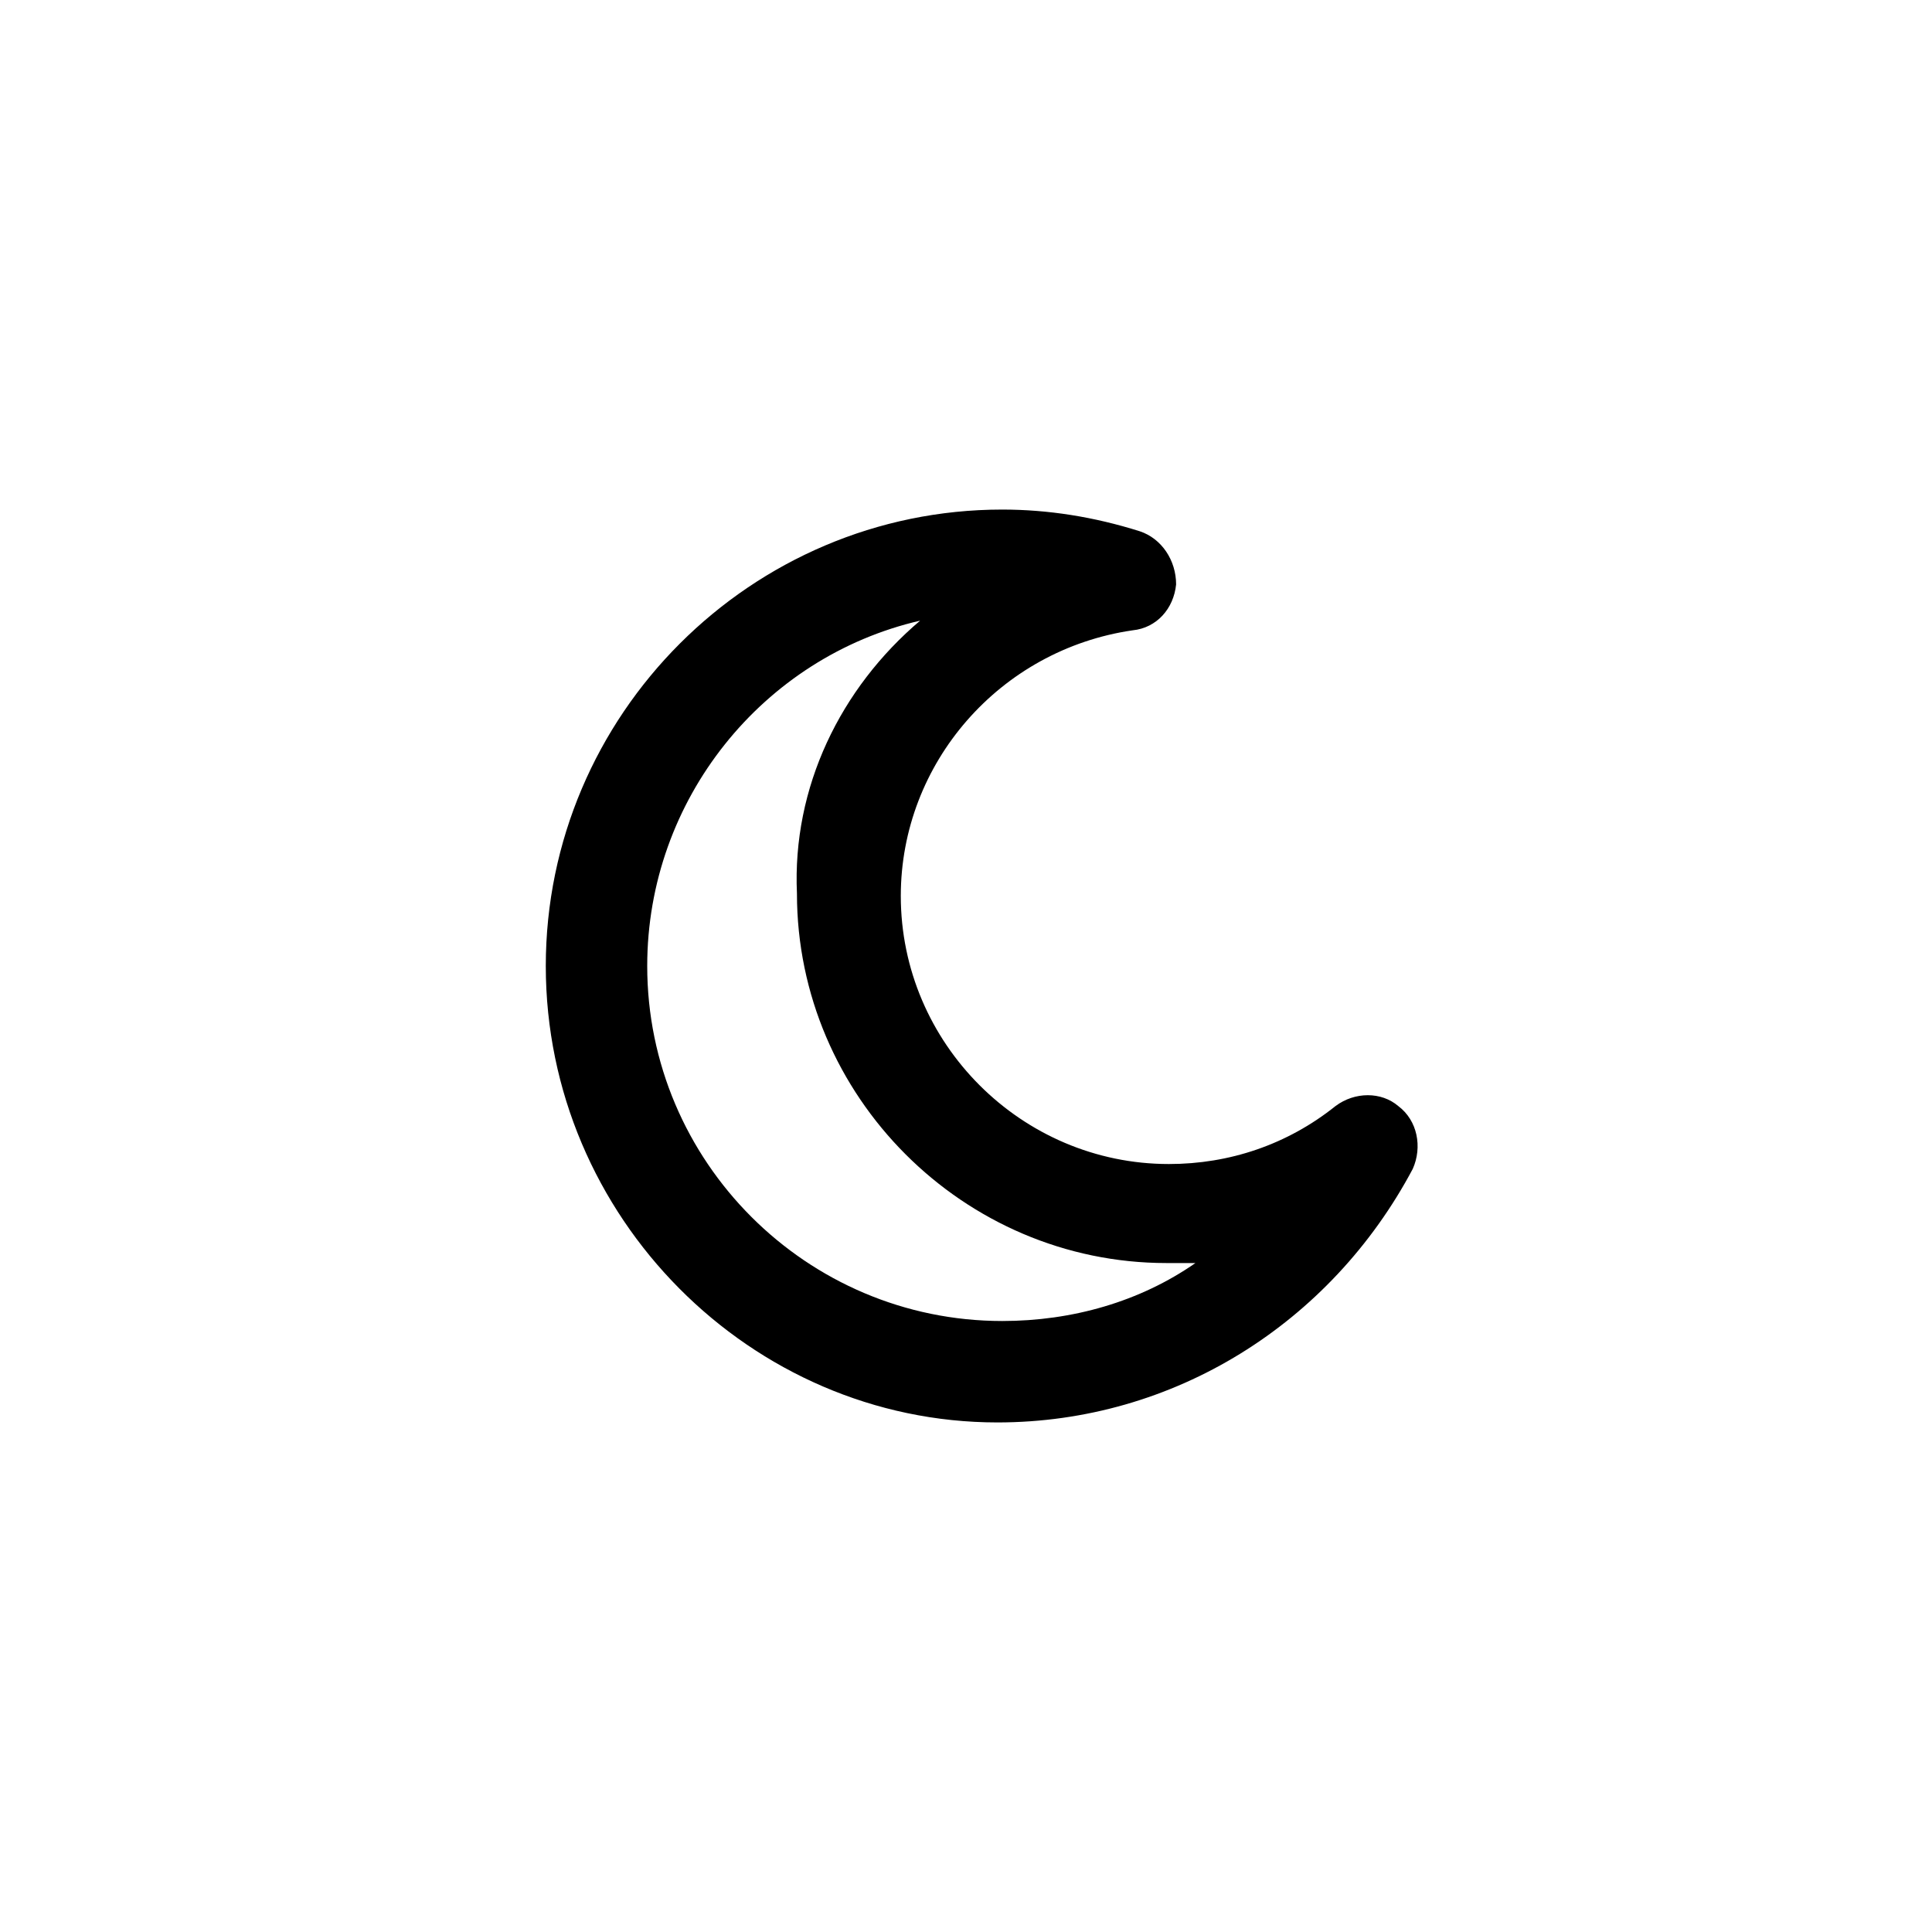
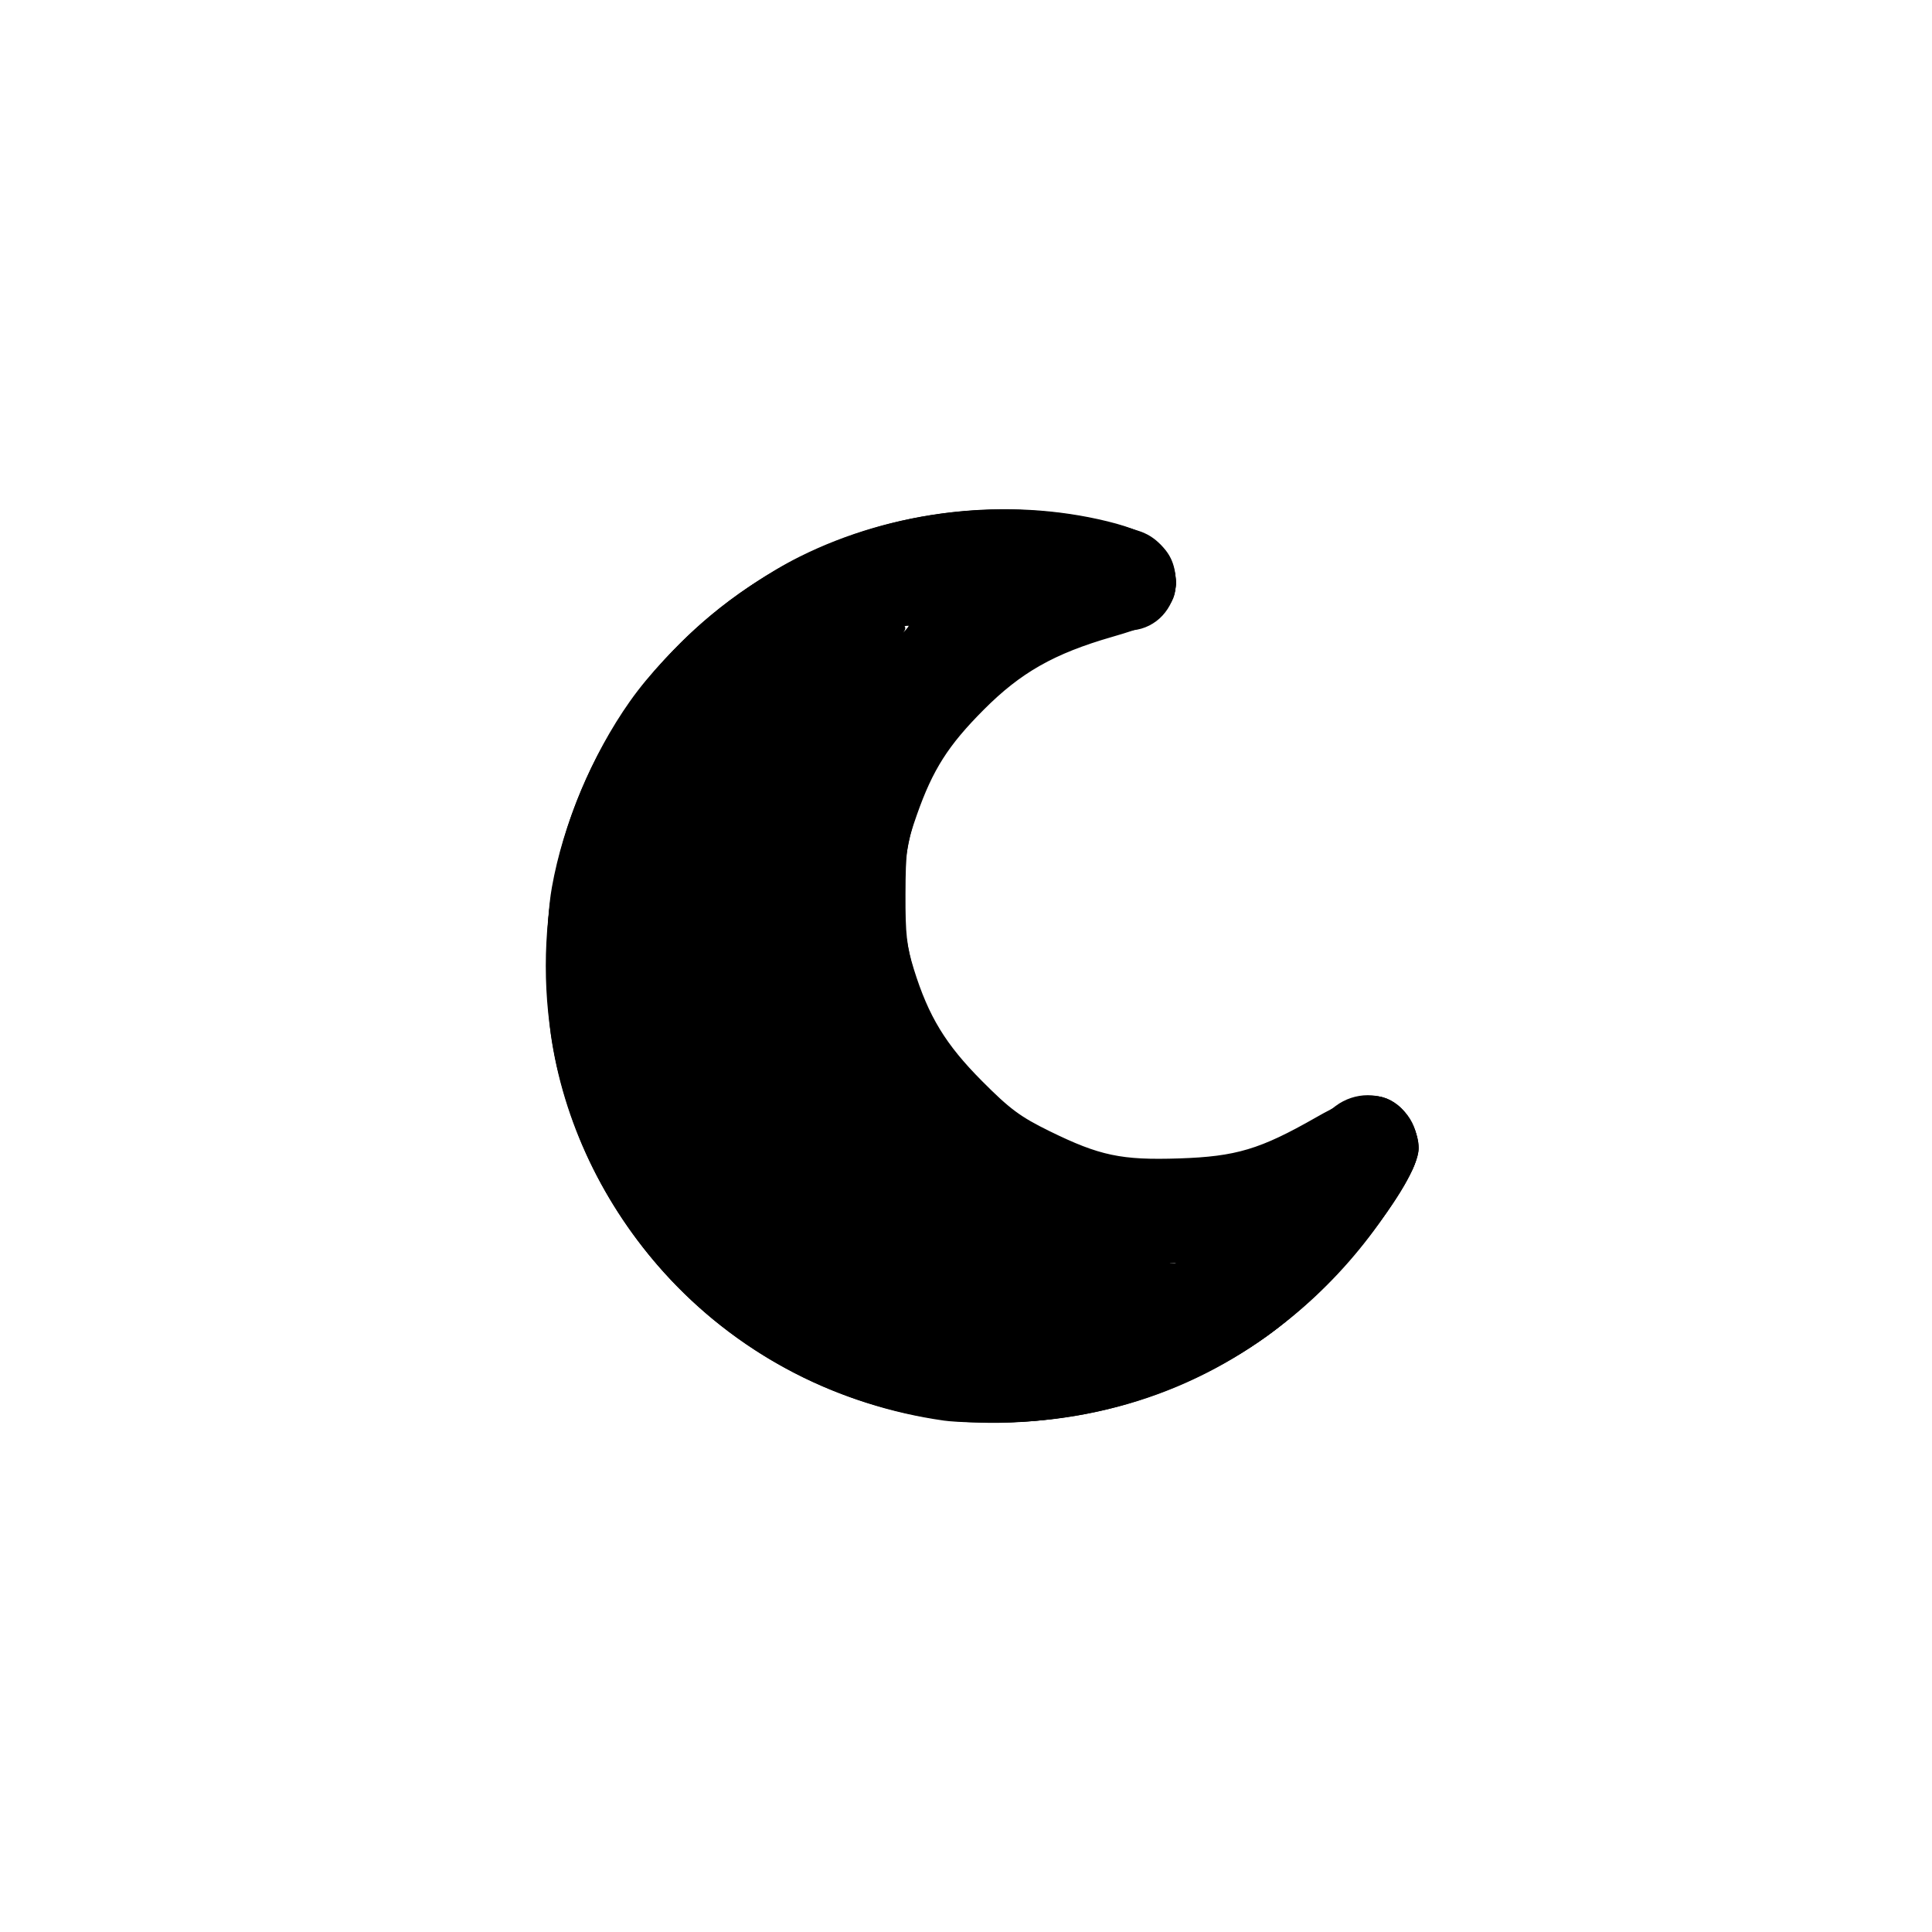
- <svg xmlns="http://www.w3.org/2000/svg" fill="#000000" width="800px" height="800px" viewBox="-9 0 32 32" version="1.1">
-   <path d="M7.52 23.56c-4.080 0-7.48-3.4-7.48-7.56s3.4-7.56 7.56-7.56c0.76 0 1.52 0.12 2.28 0.36 0.36 0.12 0.6 0.48 0.6 0.88-0.040 0.4-0.32 0.72-0.72 0.76-2.2 0.32-3.84 2.2-3.84 4.4 0 2.44 2 4.44 4.44 4.44 1 0 1.96-0.32 2.76-0.96 0.32-0.24 0.76-0.24 1.040 0 0.32 0.24 0.4 0.68 0.24 1.040-1.36 2.56-3.96 4.2-6.88 4.2zM6.24 10.28c-2.6 0.6-4.52 2.96-4.52 5.72 0 3.24 2.64 5.88 5.88 5.88 1.16 0 2.28-0.32 3.2-0.96-0.16 0-0.32 0-0.48 0-3.36 0-6.12-2.76-6.12-6.12-0.080-1.76 0.72-3.4 2.040-4.52z" />
+ <svg xmlns="http://www.w3.org/2000/svg" fill="#000000" width="800px" height="800px" viewBox="-9 0 32 32" version="1.1" id="svg6">
+   <defs id="defs10" />
+   <path d="M7.52 23.56c-4.080 0-7.48-3.4-7.48-7.56s3.4-7.56 7.56-7.56c0.76 0 1.52 0.12 2.28 0.36 0.36 0.12 0.6 0.48 0.6 0.88-0.040 0.4-0.32 0.72-0.72 0.76-2.2 0.32-3.84 2.2-3.84 4.4 0 2.44 2 4.44 4.44 4.44 1 0 1.96-0.32 2.76-0.96 0.32-0.24 0.76-0.24 1.040 0 0.32 0.24 0.4 0.68 0.24 1.040-1.36 2.56-3.96 4.2-6.88 4.2zM6.24 10.28c-2.6 0.6-4.52 2.96-4.52 5.72 0 3.24 2.64 5.88 5.88 5.88 1.16 0 2.28-0.32 3.2-0.96-0.16 0-0.32 0-0.48 0-3.36 0-6.12-2.76-6.12-6.12-0.080-1.76 0.72-3.4 2.040-4.52z" id="path4" />
+   <path style="fill:#000000;stroke:#000000;stroke-width:1.524" d="M 396.19,545.193 C 374.522,542.179 344.592,529.657 326.857,516.186 274.68,476.554 255.465,407.584 279.417,345.905 c 13.515,-34.803 44.679,-66.385 79.768,-80.839 6.944,-2.86 13.556,-5.213 14.694,-5.228 1.138,-0.015 -1.905,4.258 -6.762,9.496 -17.435,18.803 -29.842,42.56 -35.019,67.059 -2.951,13.964 -2.989,46.989 -0.071,62.227 11.16,58.288 55.413,105.377 113.066,120.313 6.628,1.717 19.937,3.603 29.575,4.19 l 17.524,1.068 L 480,530.515 c -24.304,12.609 -57.231,18.376 -83.81,14.678 z" id="path362" transform="matrix(0.04,0,0,0.04,-9,0)" />
+   <path style="fill:#000000;stroke:#000000;stroke-width:1.524" d="M 397.714,587.341 C 302.031,578.967 227.048,496.657 227.048,400 c 0,-48.575 18.44,-94.058 52.446,-129.356 47.329,-49.129 113.404,-68.86 179.015,-53.456 14.784,3.471 21.26,7.379 25.356,15.299 2.805,5.425 2.84,11.058 0.101,16.354 -3.688,7.132 -7.908,9.609 -21.393,12.555 -47.501,10.38 -81.952,47.098 -89.228,95.099 -5.503,36.301 9.917,75.701 39.272,100.346 11.257,9.451 33.252,20.336 46.812,23.165 15.496,3.233 37.434,2.908 51.81,-0.769 14.957,-3.825 25.05,-8.425 38.104,-17.362 11.352,-7.773 18.425,-8.99 26.867,-4.625 6.024,3.115 11.094,14.096 9.616,20.826 -2.667,12.141 -28.016,46.189 -45.835,61.564 -40.516,34.959 -91.717,52.125 -142.276,47.7 z m 41.905,-41.771 c 7.543,-1.225 17.645,-3.581 22.448,-5.236 10.793,-3.717 33.171,-15.237 33.171,-17.076 0,-0.745 -6.343,-1.363 -14.095,-1.374 -74.16,-0.105 -139.164,-58.339 -149.044,-133.52 -2.29,-17.426 -3.662,-18.753 -2.261,-2.187 3.637,43.018 29.516,86.331 66.648,111.547 21.564,14.644 45.608,22.981 74.043,25.676 8.823,0.836 16.291,1.769 16.595,2.073 0.304,0.304 -4.861,3.027 -11.477,6.052 -10.479,4.79 -23.302,8.632 -42.885,12.85 -2.933,0.632 -13.905,0.724 -24.381,0.205 -21.893,-1.085 -36.086,-4.934 -58.667,-15.91 -42.437,-20.629 -72.105,-62.634 -78.578,-111.255 -4.577,-34.38 6.001,-75.101 26.553,-102.216 10.172,-13.42 30.709,-32.232 43.405,-39.757 10.971,-6.503 29.188,-14.62 30.306,-13.502 0.331,0.331 -2.633,4.242 -6.586,8.693 -20.477,23.056 -33.217,52.214 -34.858,79.78 l -0.73,12.254 2.018,-12.952 c 5.182,-33.253 17.367,-58.278 40.121,-82.399 6.132,-6.501 9.024,-10.554 7.529,-10.554 -4.105,0 -26.809,8.803 -35.822,13.89 -38.122,21.515 -64.413,58.239 -73.511,102.681 -1.029,5.029 -1.872,17.029 -1.872,26.667 0,9.638 0.842,21.638 1.872,26.667 13.199,64.479 62.889,111.312 127.39,120.066 10.605,1.439 29.881,0.914 42.667,-1.163 z" id="path987" transform="matrix(0.04,0,0,0.04,-9,0)" />
+   <path style="fill:#000000;stroke:#000000;stroke-width:1.524" d="m 395.429,587.316 c -35.77,-3.358 -71.047,-18.34 -100.386,-42.635 -76.576,-63.412 -90.441,-176.293 -31.417,-255.788 45.444,-61.205 121.306,-89.166 194.656,-71.745 15.752,3.741 22.056,7.372 25.538,14.709 6.463,13.62 -1.533,25.909 -19.108,29.366 -44.108,8.678 -78.872,41.788 -89.345,85.095 -3.519,14.549 -3.148,37.632 0.846,52.701 9.494,35.816 36.878,64.955 73.015,77.694 12.211,4.305 14.858,4.675 33.819,4.738 17.452,0.058 22.299,-0.474 31.962,-3.505 13.079,-4.104 21.917,-8.361 35.268,-16.99 10.368,-6.701 17.915,-7.849 25.572,-3.889 8.134,4.206 12.558,15.86 9.292,24.475 -3.077,8.116 -20.779,33.201 -31.938,45.259 -39.857,43.07 -99.585,65.979 -157.775,60.517 z m 29.504,-40.868 c 1.254,-0.794 -5.686,-1.586 -17.524,-2 -16.888,-0.59 -21.544,-1.348 -33.653,-5.476 -43.5,-14.829 -72.266,-39.872 -90.503,-78.788 C 273.991,440.42 270.615,424.34 270.615,400 c 0,-24.449 3.377,-40.421 12.799,-60.526 15.522,-33.123 46.129,-62.173 79.07,-75.048 4.509,-1.762 8.541,-2.861 8.961,-2.442 0.419,0.419 -2.727,4.79 -6.992,9.713 -15.26,17.615 -29.413,45.23 -31.505,61.472 -0.614,4.77 0.232,3.086 3.007,-5.981 6.881,-22.488 17.865,-41.338 34.169,-58.637 5.358,-5.685 9.417,-10.662 9.019,-11.06 -1.177,-1.177 -20.973,6.037 -32.476,11.835 -43.152,21.751 -74.364,68.446 -78.249,117.064 -4.385,54.884 19.486,105.289 64.349,135.881 16.638,11.345 41.391,21.001 61.138,23.848 12.304,1.774 28.475,1.946 31.028,0.328 z m 21.239,-2.384 c 18.162,-3.82 47.543,-16.642 47.543,-20.747 0,-0.777 -5.314,-1.358 -11.81,-1.292 -12.758,0.13 -12.997,0.589 -1.143,2.198 l 7.619,1.035 -6.857,3.6 c -11.08,5.817 -22.607,9.87 -38.857,13.66 -16.584,3.869 -13.663,5.157 3.505,1.546 z m 17.477,-23.159 c -1.032,-0.417 -3.089,-0.443 -4.571,-0.057 -1.483,0.386 -0.639,0.728 1.876,0.759 2.514,0.031 3.727,-0.285 2.696,-0.702 z m -9.966,-1.445 c -0.506,-0.506 -1.821,-0.56 -2.921,-0.12 -1.216,0.486 -0.855,0.848 0.921,0.921 1.606,0.066 2.506,-0.294 2,-0.8 z m -18.29,-5.194 c -21.47,-7.271 -35.698,-15.574 -54.01,-31.521 -19.947,-17.37 -40.088,-50.63 -45.726,-75.508 -1.472,-6.495 -3.136,-11.81 -3.698,-11.81 -0.562,0 -0.061,4.118 1.113,9.151 8.413,36.065 32.726,71.509 63.642,92.78 13.375,9.202 40.93,21.223 49.001,21.377 1.676,0.032 -2.969,-1.979 -10.322,-4.47 z M 331.723,388.219 c -0.386,-1.483 -0.728,-0.639 -0.759,1.876 -0.031,2.514 0.285,3.727 0.702,2.696 0.417,-1.032 0.443,-3.089 0.057,-4.571 z m -0.015,-46.41 c -0.486,-1.216 -0.848,-0.855 -0.921,0.921 -0.066,1.606 0.294,2.506 0.8,2 0.506,-0.506 0.56,-1.821 0.12,-2.921 z" id="path989" transform="matrix(0.04,0,0,0.04,-9,0)" />
+   <path style="fill:#000000;stroke:#000000;stroke-width:1.524" d="M 392.72,587.385 C 345.263,582.005 297.125,554.835 267.608,516.772 249.676,493.646 239.579,473.06 232.073,444.32 226.945,424.687 225.589,390.423 229.133,370.079 238.936,313.818 271.722,266.066 320,237.737 c 42.084,-24.695 93.69,-32.292 139.598,-20.551 14.605,3.735 20.033,6.866 23.658,13.647 4.462,8.345 3.747,15.85 -2.113,22.177 -4.154,4.485 -7.287,5.957 -19.429,9.132 -36.091,9.436 -61.455,29.37 -77.232,60.698 -14.798,29.384 -14.969,65.855 -0.452,96.273 16.799,35.199 54.511,60.523 92.734,62.27 26.614,1.216 45.634,-3.732 69.24,-18.014 16.279,-9.849 24.644,-11.2 32.26,-5.208 4.622,3.636 8.402,11.313 8.402,17.064 0,14.408 -35.303,58.041 -62.885,77.723 -36.563,26.091 -87.238,39.406 -131.062,34.438 z m 25.703,-40.878 c -0.443,-0.716 -7.855,-1.689 -16.471,-2.16 -18.128,-0.993 -32.067,-5.071 -52.618,-15.394 -36.455,-18.313 -60.035,-46.376 -73.782,-87.809 -2.364,-7.124 -3.884,-10.552 -3.378,-7.619 1.537,8.923 7.878,25.81 13.676,36.425 25.519,46.718 72.972,75.432 128.336,77.658 2.773,0.112 4.68,-0.383 4.237,-1.1 z m 41.768,-6.605 c 14.302,-4.603 29.968,-12.76 29.968,-15.603 0,-1.805 -1.532,-2.366 -6.222,-2.279 l -6.222,0.116 5.333,1.937 5.333,1.937 -7.619,3.859 c -6.747,3.417 -21.359,8.621 -37.333,13.296 l -5.333,1.561 6.095,-0.818 c 3.352,-0.45 10.552,-2.253 16,-4.006 z m -54.857,-38.366 c 0,-0.308 -2.743,-2.375 -6.095,-4.593 -3.352,-2.219 -6.095,-3.706 -6.095,-3.305 0,0.669 10.85,8.458 11.782,8.458 0.225,0 0.408,-0.252 0.408,-0.559 z m -13.714,-9.109 c 0,-0.289 -1.543,-1.832 -3.429,-3.429 l -3.429,-2.903 2.903,3.429 c 2.728,3.222 3.954,4.122 3.954,2.903 z M 384,486.424 c 0,-0.238 -3.943,-4.181 -8.762,-8.762 l -8.762,-8.329 8.329,8.762 C 382.543,486.235 384,487.555 384,486.424 Z M 367.238,468.046 c 0,-0.289 -1.543,-1.832 -3.429,-3.429 l -3.429,-2.903 2.903,3.429 c 2.728,3.222 3.954,4.122 3.954,2.903 z m -10.086,-13.189 c -2.219,-3.352 -4.326,-6.095 -4.683,-6.095 -0.772,0 0.511,2.303 4.456,8 4.54,6.556 4.736,4.909 0.227,-1.905 z m -6.676,-10.667 c -0.897,-1.676 -1.974,-3.048 -2.393,-3.048 -0.419,0 -0.028,1.371 0.869,3.048 0.897,1.676 1.974,3.048 2.393,3.048 0.419,0 0.028,-1.371 -0.869,-3.048 z m -7.433,-14.743 c -1.796,-3.089 -2.23,-2.1 -0.76,1.732 0.523,1.362 1.271,2.155 1.663,1.763 0.392,-0.392 -0.014,-1.965 -0.904,-3.494 z m -71.432,-5.829 c -0.401,-2.095 -0.991,-3.81 -1.312,-3.81 -0.321,0 -0.584,1.714 -0.584,3.81 0,2.095 0.591,3.81 1.312,3.81 0.722,0 0.985,-1.714 0.584,-3.81 z m -1.652,-19.489 c -0.944,-25.831 6.589,-55.71 19.459,-77.185 12.953,-21.613 35.934,-43.867 56.767,-54.971 4.993,-2.661 8.722,-5.194 8.287,-5.629 -1.398,-1.398 -20.369,10.076 -32.195,19.474 -22.092,17.556 -42.265,48.808 -49.605,76.848 -4.266,16.297 -6.121,55.611 -2.625,55.62 0.236,6.5e-4 0.196,-6.37 -0.088,-14.157 z m 72.851,-96.321 c 0,-0.838 -0.665,-0.495 -1.477,0.762 -0.812,1.257 -1.477,2.971 -1.477,3.81 0,0.838 0.665,0.495 1.477,-0.762 0.812,-1.257 1.477,-2.971 1.477,-3.81 z m 32.157,-45.333 c 2.932,-3.907 2.958,-4.186 0.374,-4.122 -1.524,0.038 -4.828,1.038 -7.342,2.223 -4.567,2.152 -4.567,2.153 -0.381,1.29 2.305,-0.475 4.19,-0.373 4.19,0.228 0,0.601 -3.52,5.646 -7.823,11.213 l -7.823,10.121 7.83,-8.381 c 4.306,-4.61 9.245,-10.267 10.974,-12.571 z m -13.825,1.905 c 1.257,-0.812 1.6,-1.477 0.762,-1.477 -0.838,0 -2.552,0.665 -3.81,1.477 -1.257,0.812 -1.6,1.477 -0.762,1.477 0.838,0 2.552,-0.665 3.81,-1.477 z" id="path991" transform="matrix(0.04,0,0,0.04,-9,0)" />
+   <path style="fill:#000000;stroke:#000000;stroke-width:1.524" d="m 390.857,587.471 c -43.452,-6.23 -83.041,-26.649 -112.611,-58.082 -25.913,-27.546 -43.095,-61.981 -48.956,-98.116 -2.792,-17.212 -2.801,-48.111 -0.02,-63.712 4.65,-26.085 16.656,-54.718 32.146,-76.662 15.976,-22.633 44.521,-46.973 70.013,-59.7 38.636,-19.288 85.815,-24.698 127.027,-14.565 20.03,4.925 27.623,11.665 27.634,24.531 0.005,5.219 -0.969,7.556 -4.947,11.867 -4.13,4.476 -7.6,6.133 -20.886,9.969 -24.118,6.964 -37.988,14.832 -53.399,30.291 -14.857,14.904 -21.27,24.977 -27.908,43.833 -4.302,12.22 -4.705,15.028 -4.768,33.16 -0.058,16.612 0.506,21.654 3.491,31.238 6.146,19.731 13.24,31.382 28.375,46.606 11.647,11.716 15.988,14.936 28.239,20.951 20.852,10.236 29.973,12.154 54.024,11.358 23.675,-0.784 33.757,-3.803 56.97,-17.061 17.214,-9.832 25.46,-11.136 32.985,-5.217 4.716,3.709 8.402,11.338 8.402,17.387 0,9.801 -20.802,39.645 -41.44,59.453 -34.756,33.358 -77.929,51.465 -126.716,53.144 -10.181,0.351 -22.625,0.047 -27.653,-0.674 z m 14.886,-42.185 c -1.032,-0.417 -3.089,-0.443 -4.571,-0.057 -1.483,0.386 -0.639,0.728 1.876,0.759 2.514,0.031 3.727,-0.285 2.696,-0.702 z m -49.299,-11.766 c -1.551,-1.404 -13.587,-7.029 -13.587,-6.35 0,0.935 10.904,6.765 12.825,6.857 0.768,0.037 1.111,-0.191 0.762,-0.507 z m -15.111,-7.753 c 0,-0.39 -1.543,-1.456 -3.429,-2.37 -3.292,-1.595 -3.311,-1.567 -0.471,0.708 3.109,2.491 3.899,2.828 3.899,1.661 z m 147.048,-2.339 c -0.518,-0.838 -1.97,-1.524 -3.227,-1.524 -1.257,0 -1.862,0.686 -1.344,1.524 0.518,0.838 1.97,1.524 3.227,1.524 1.257,0 1.862,-0.686 1.344,-1.524 z M 269.241,404.952 c -0.383,-1.467 -0.697,-0.267 -0.697,2.667 0,2.933 0.314,4.133 0.697,2.667 0.383,-1.467 0.383,-3.867 0,-5.333 z m 3.038,-37.238 c -0.486,-1.216 -0.848,-0.855 -0.921,0.921 -0.066,1.606 0.294,2.506 0.8,2 0.506,-0.506 0.56,-1.821 0.12,-2.921 z m 56.784,-85.05 c 12.14,-8.757 15.267,-11.244 12.27,-9.756 -10.416,5.168 -30.923,23.033 -40.065,34.901 -2.582,3.352 0.477,0.609 6.798,-6.097 6.321,-6.706 15.77,-15.277 20.997,-19.048 z m 48.188,-24.016 c -1.62,-1.62 -6.313,1.477 -6.313,4.167 0,2.918 0.103,2.911 3.477,-0.259 1.912,-1.797 3.189,-3.555 2.836,-3.908 z" id="path993" transform="matrix(0.04,0,0,0.04,-9,0)" />
</svg>
